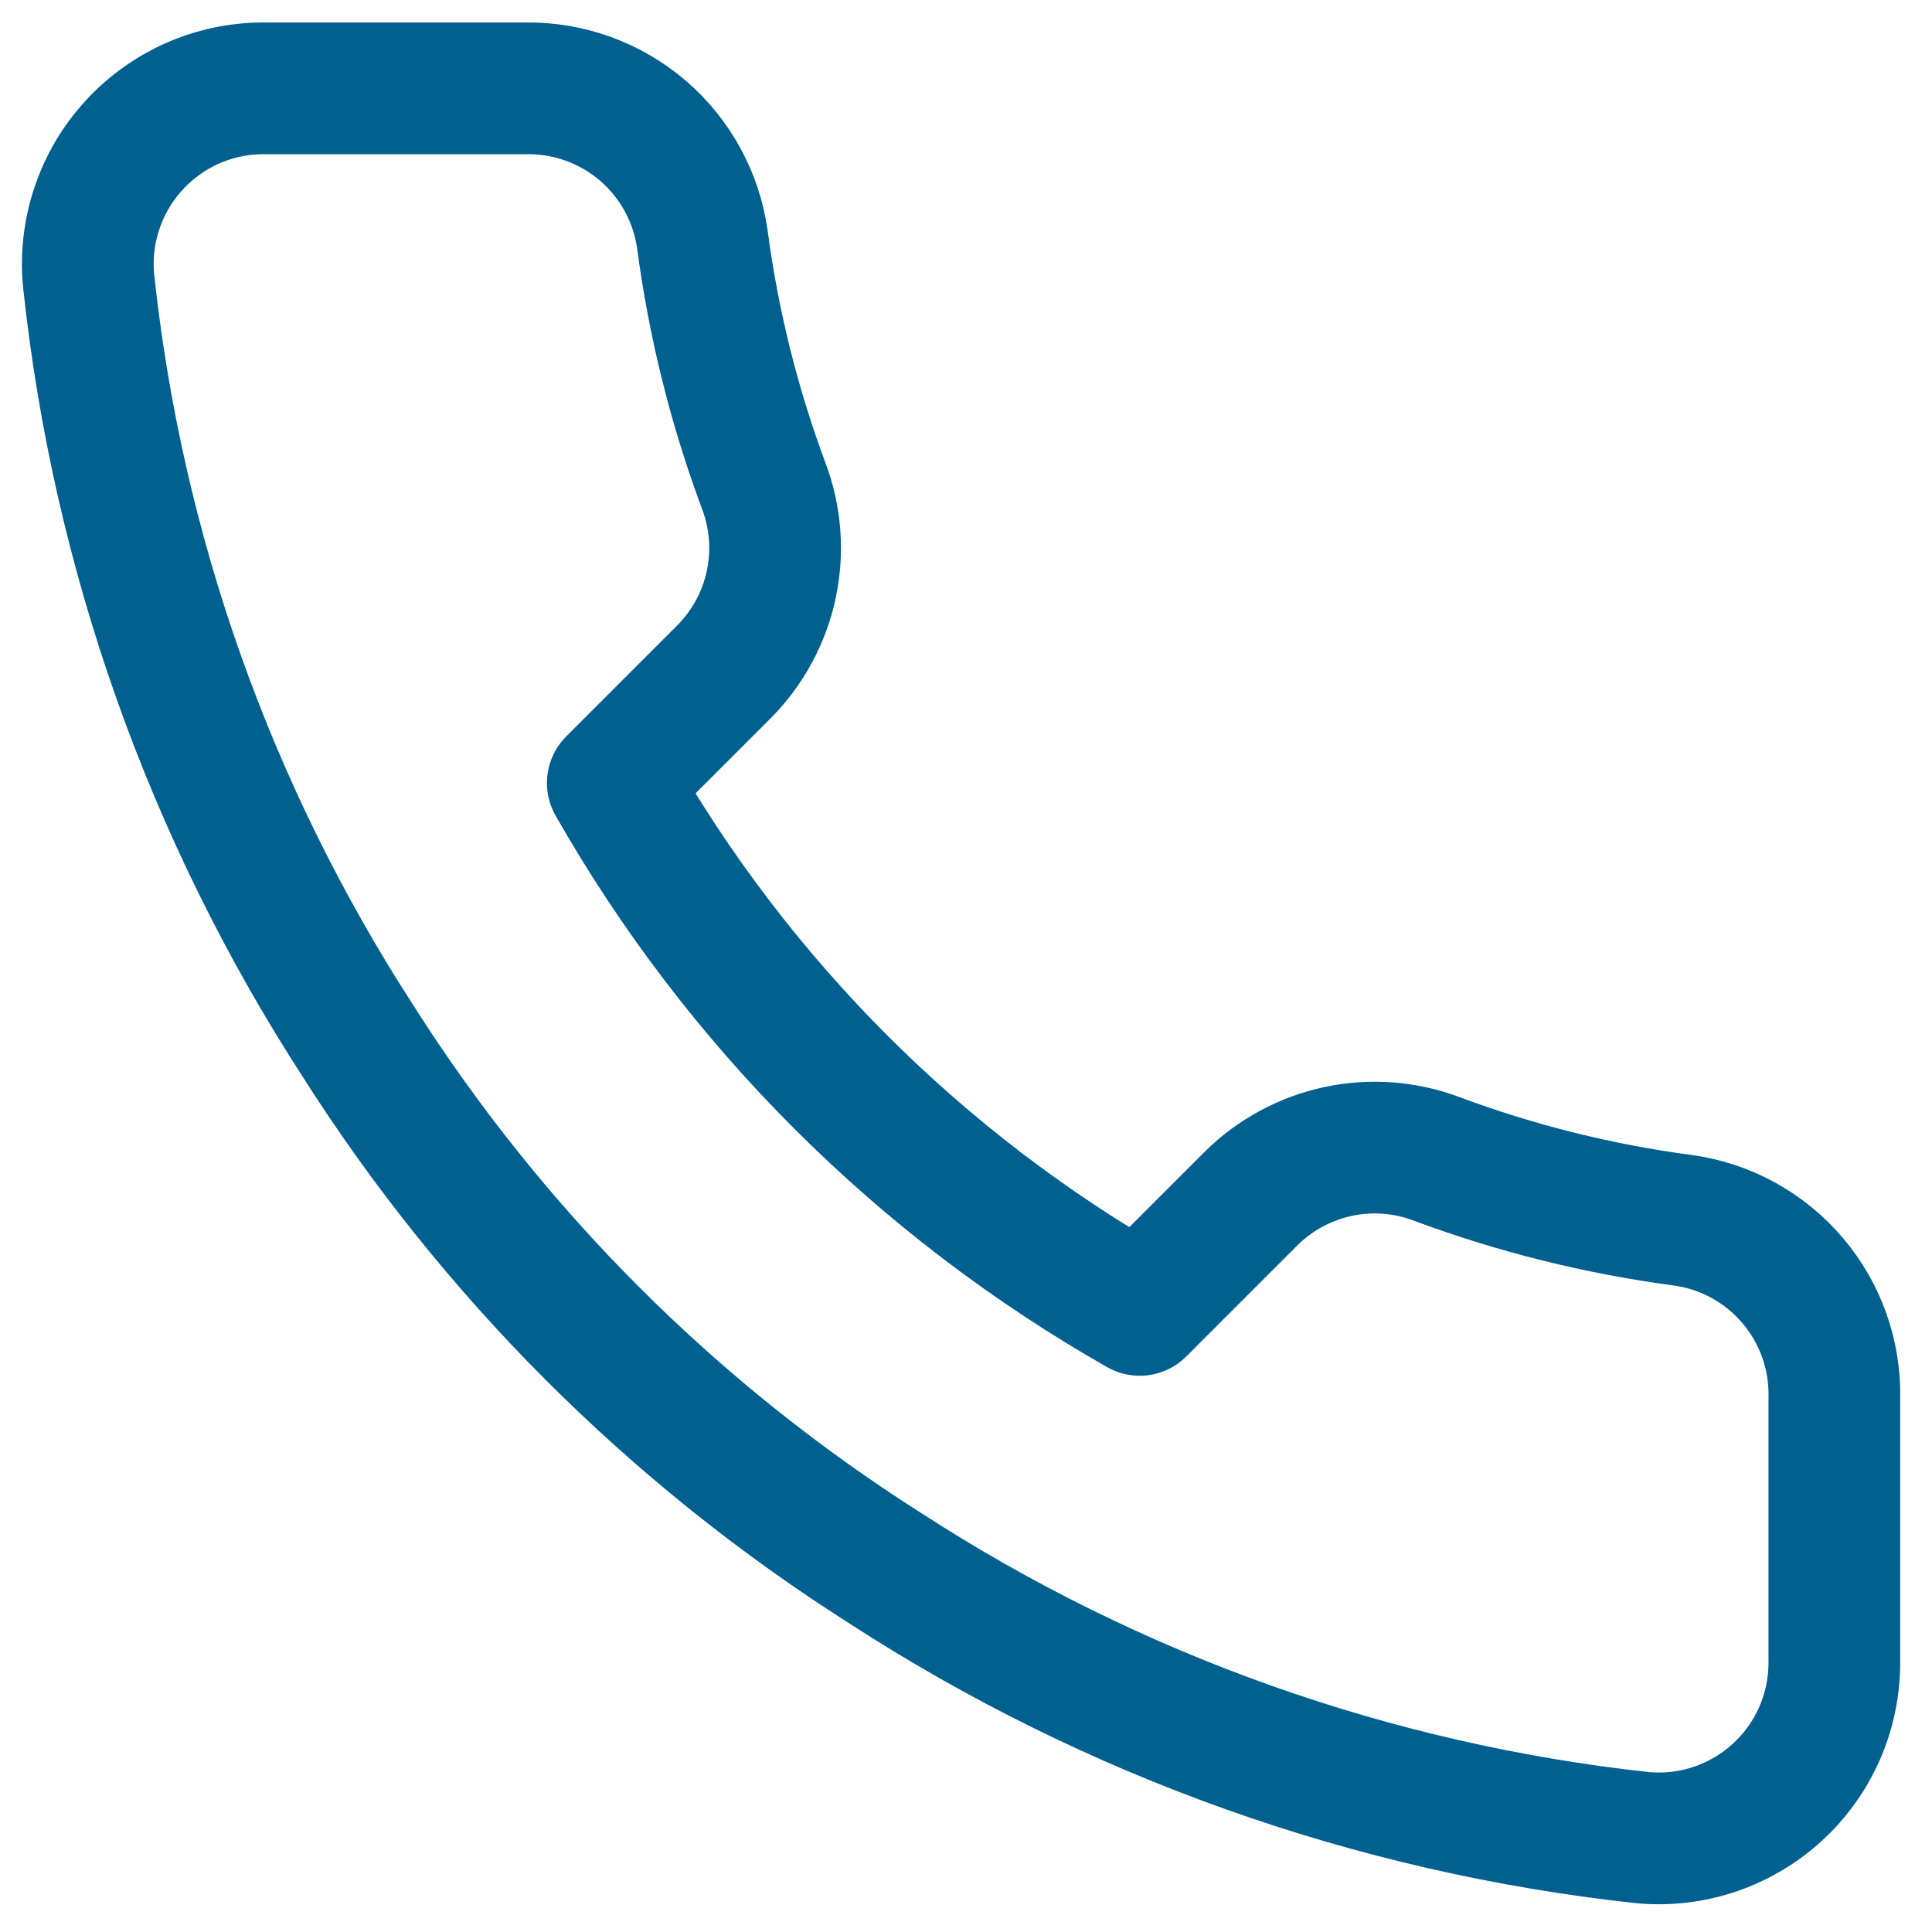
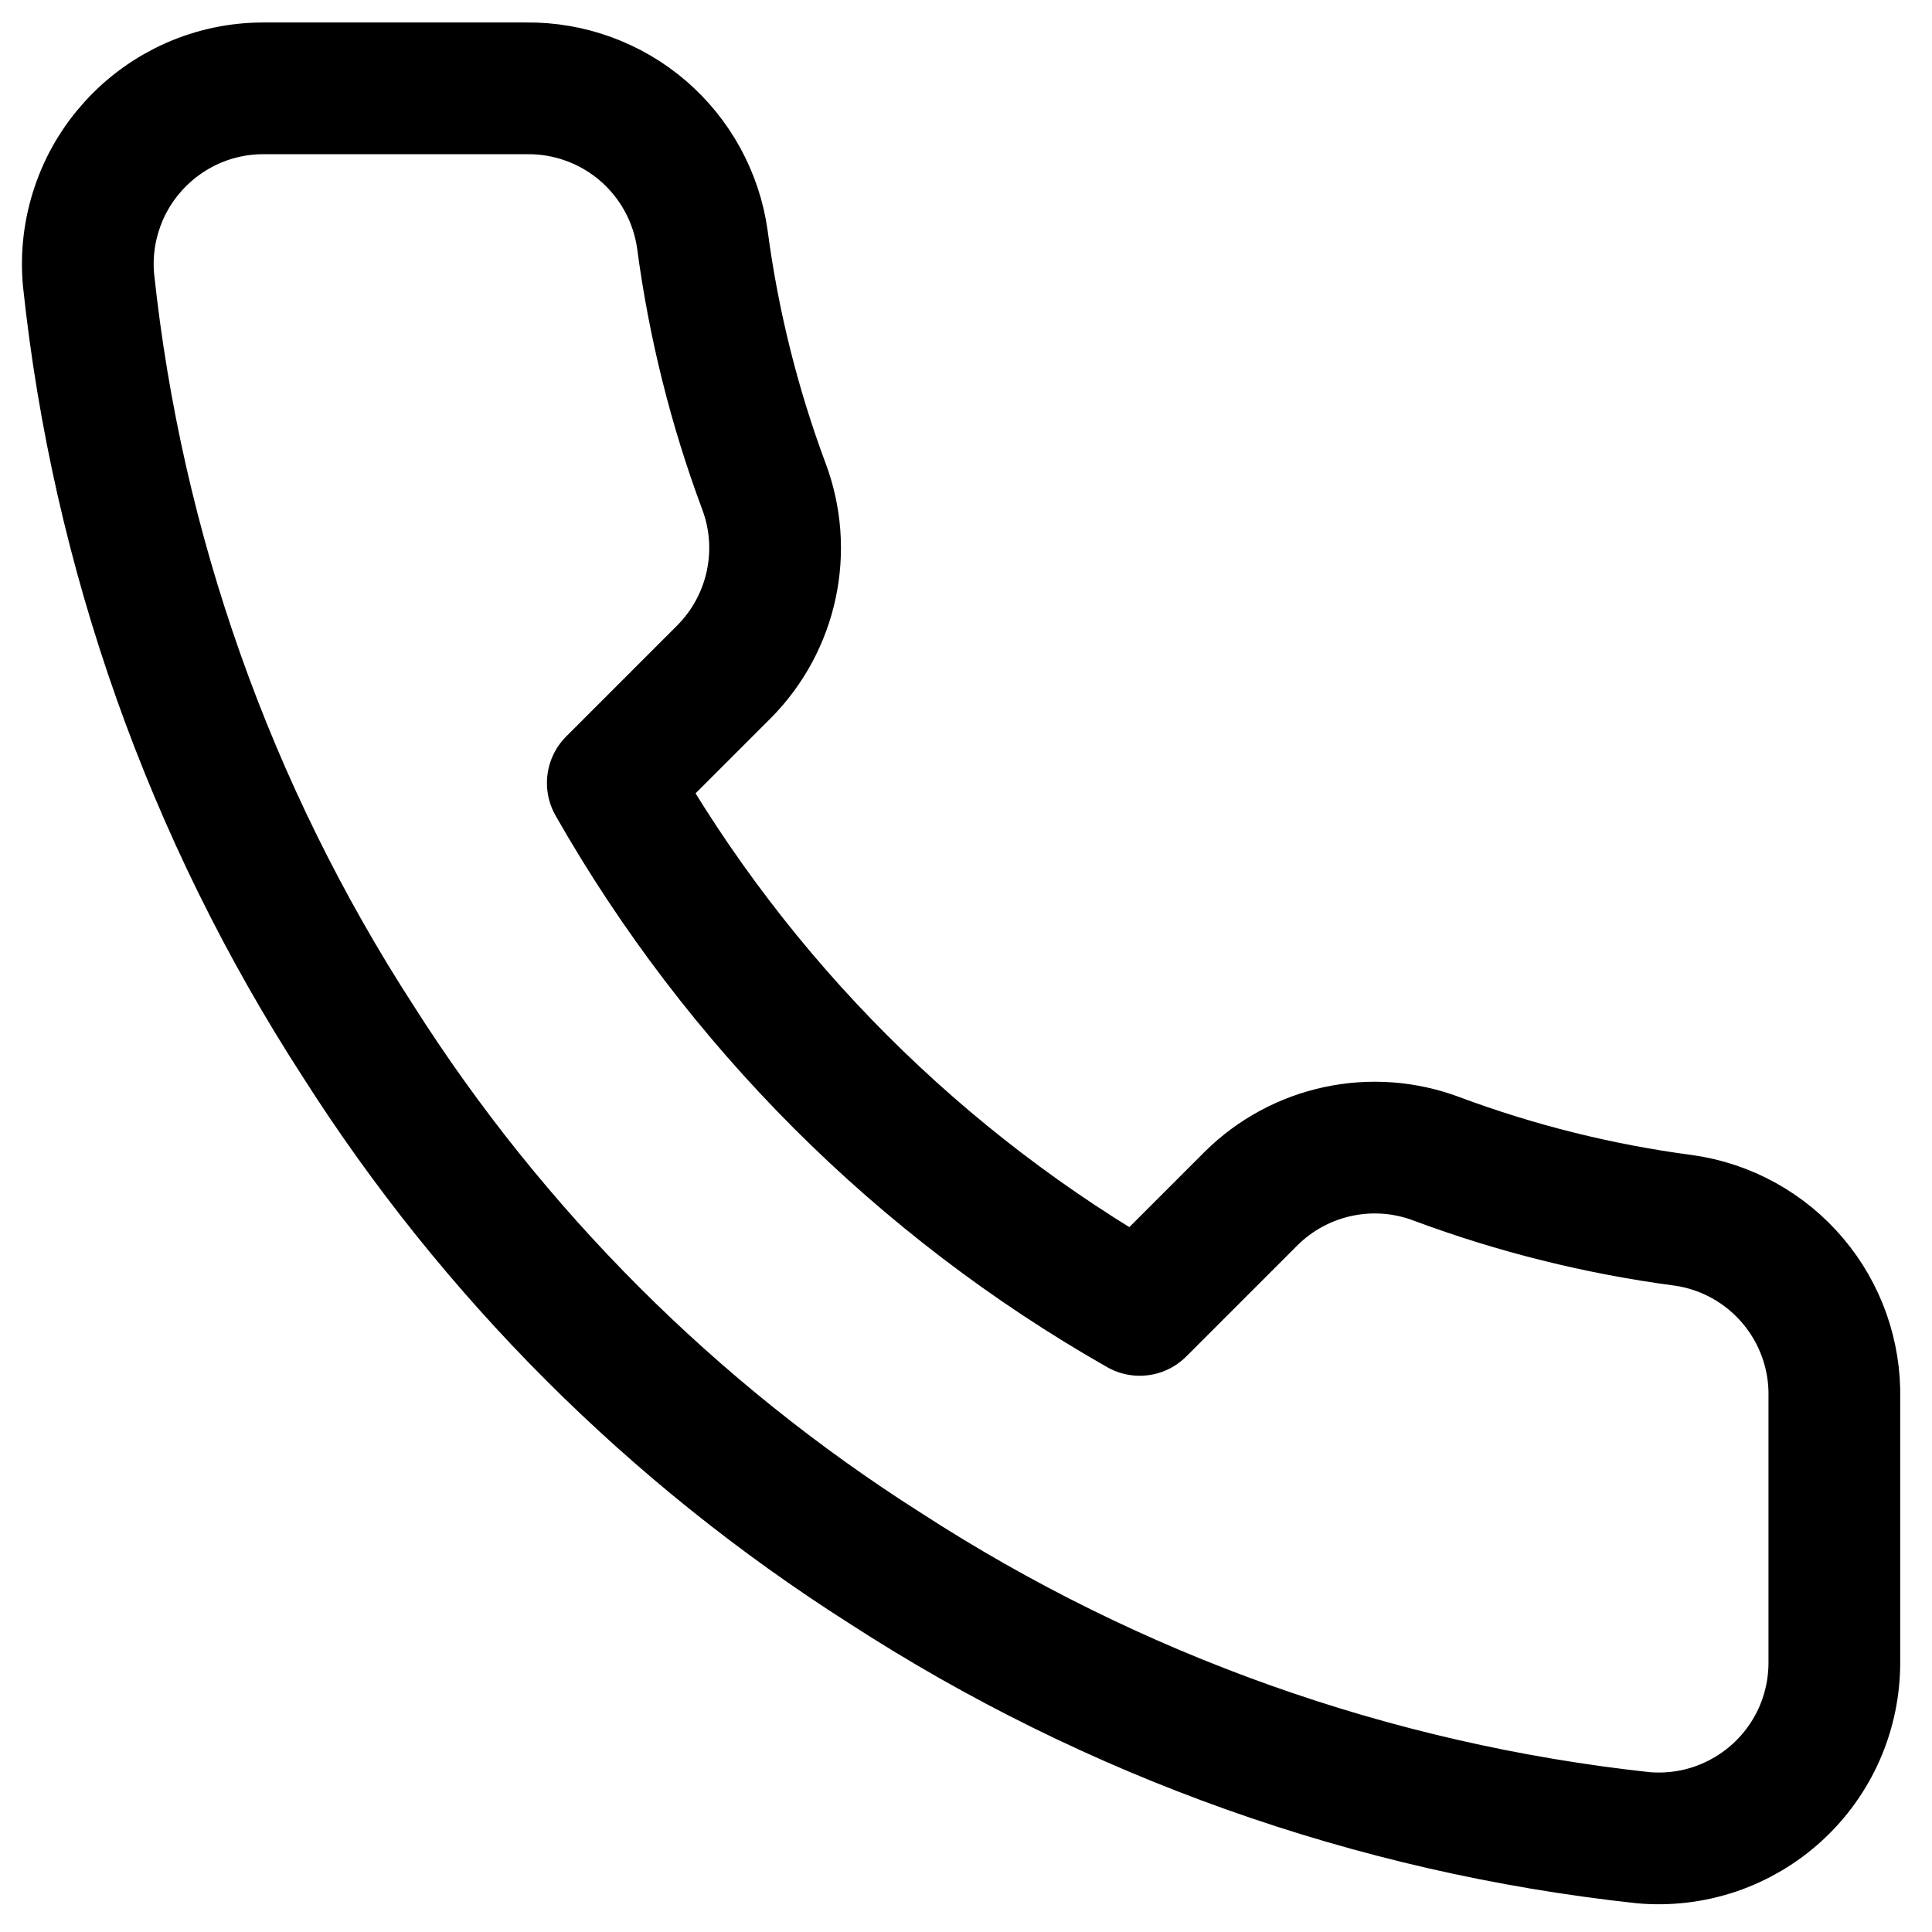
<svg xmlns="http://www.w3.org/2000/svg" width="22" height="22" viewBox="0 0 22 22" fill="none">
-   <path d="M20.888 15.926V18.926C20.889 19.204 20.832 19.48 20.721 19.735C20.609 19.991 20.445 20.22 20.24 20.408C20.035 20.596 19.793 20.739 19.529 20.829C19.265 20.918 18.985 20.951 18.708 20.926C15.631 20.592 12.675 19.54 10.078 17.856C7.662 16.321 5.613 14.272 4.078 11.856C2.388 9.247 1.336 6.277 1.008 3.186C0.983 2.909 1.016 2.631 1.105 2.368C1.193 2.104 1.336 1.863 1.523 1.658C1.71 1.453 1.938 1.289 2.192 1.176C2.446 1.064 2.72 1.006 2.998 1.006H5.998C6.483 1.001 6.954 1.173 7.322 1.489C7.69 1.806 7.93 2.245 7.998 2.726C8.125 3.686 8.36 4.629 8.698 5.536C8.833 5.894 8.862 6.283 8.782 6.657C8.702 7.031 8.517 7.374 8.248 7.646L6.978 8.916C8.402 11.419 10.475 13.492 12.978 14.916L14.248 13.646C14.52 13.377 14.863 13.192 15.237 13.112C15.611 13.032 16 13.061 16.358 13.196C17.265 13.534 18.208 13.769 19.168 13.896C19.654 13.964 20.098 14.209 20.415 14.584C20.732 14.958 20.9 15.435 20.888 15.926Z" stroke="#006191" stroke-width="1.5" stroke-linecap="round" stroke-linejoin="round" />
+   <path d="M20.888 15.926V18.926C20.889 19.204 20.832 19.48 20.721 19.735C20.609 19.991 20.445 20.22 20.24 20.408C20.035 20.596 19.793 20.739 19.529 20.829C19.265 20.918 18.985 20.951 18.708 20.926C15.631 20.592 12.675 19.54 10.078 17.856C7.662 16.321 5.613 14.272 4.078 11.856C2.388 9.247 1.336 6.277 1.008 3.186C0.983 2.909 1.016 2.631 1.105 2.368C1.193 2.104 1.336 1.863 1.523 1.658C1.71 1.453 1.938 1.289 2.192 1.176C2.446 1.064 2.72 1.006 2.998 1.006H5.998C6.483 1.001 6.954 1.173 7.322 1.489C7.69 1.806 7.93 2.245 7.998 2.726C8.125 3.686 8.36 4.629 8.698 5.536C8.833 5.894 8.862 6.283 8.782 6.657C8.702 7.031 8.517 7.374 8.248 7.646L6.978 8.916C8.402 11.419 10.475 13.492 12.978 14.916L14.248 13.646C14.52 13.377 14.863 13.192 15.237 13.112C15.611 13.032 16 13.061 16.358 13.196C17.265 13.534 18.208 13.769 19.168 13.896C19.654 13.964 20.098 14.209 20.415 14.584C20.732 14.958 20.9 15.435 20.888 15.926Z" stroke="currentColor" stroke-width="1.5" stroke-linecap="round" stroke-linejoin="round" />
</svg>
